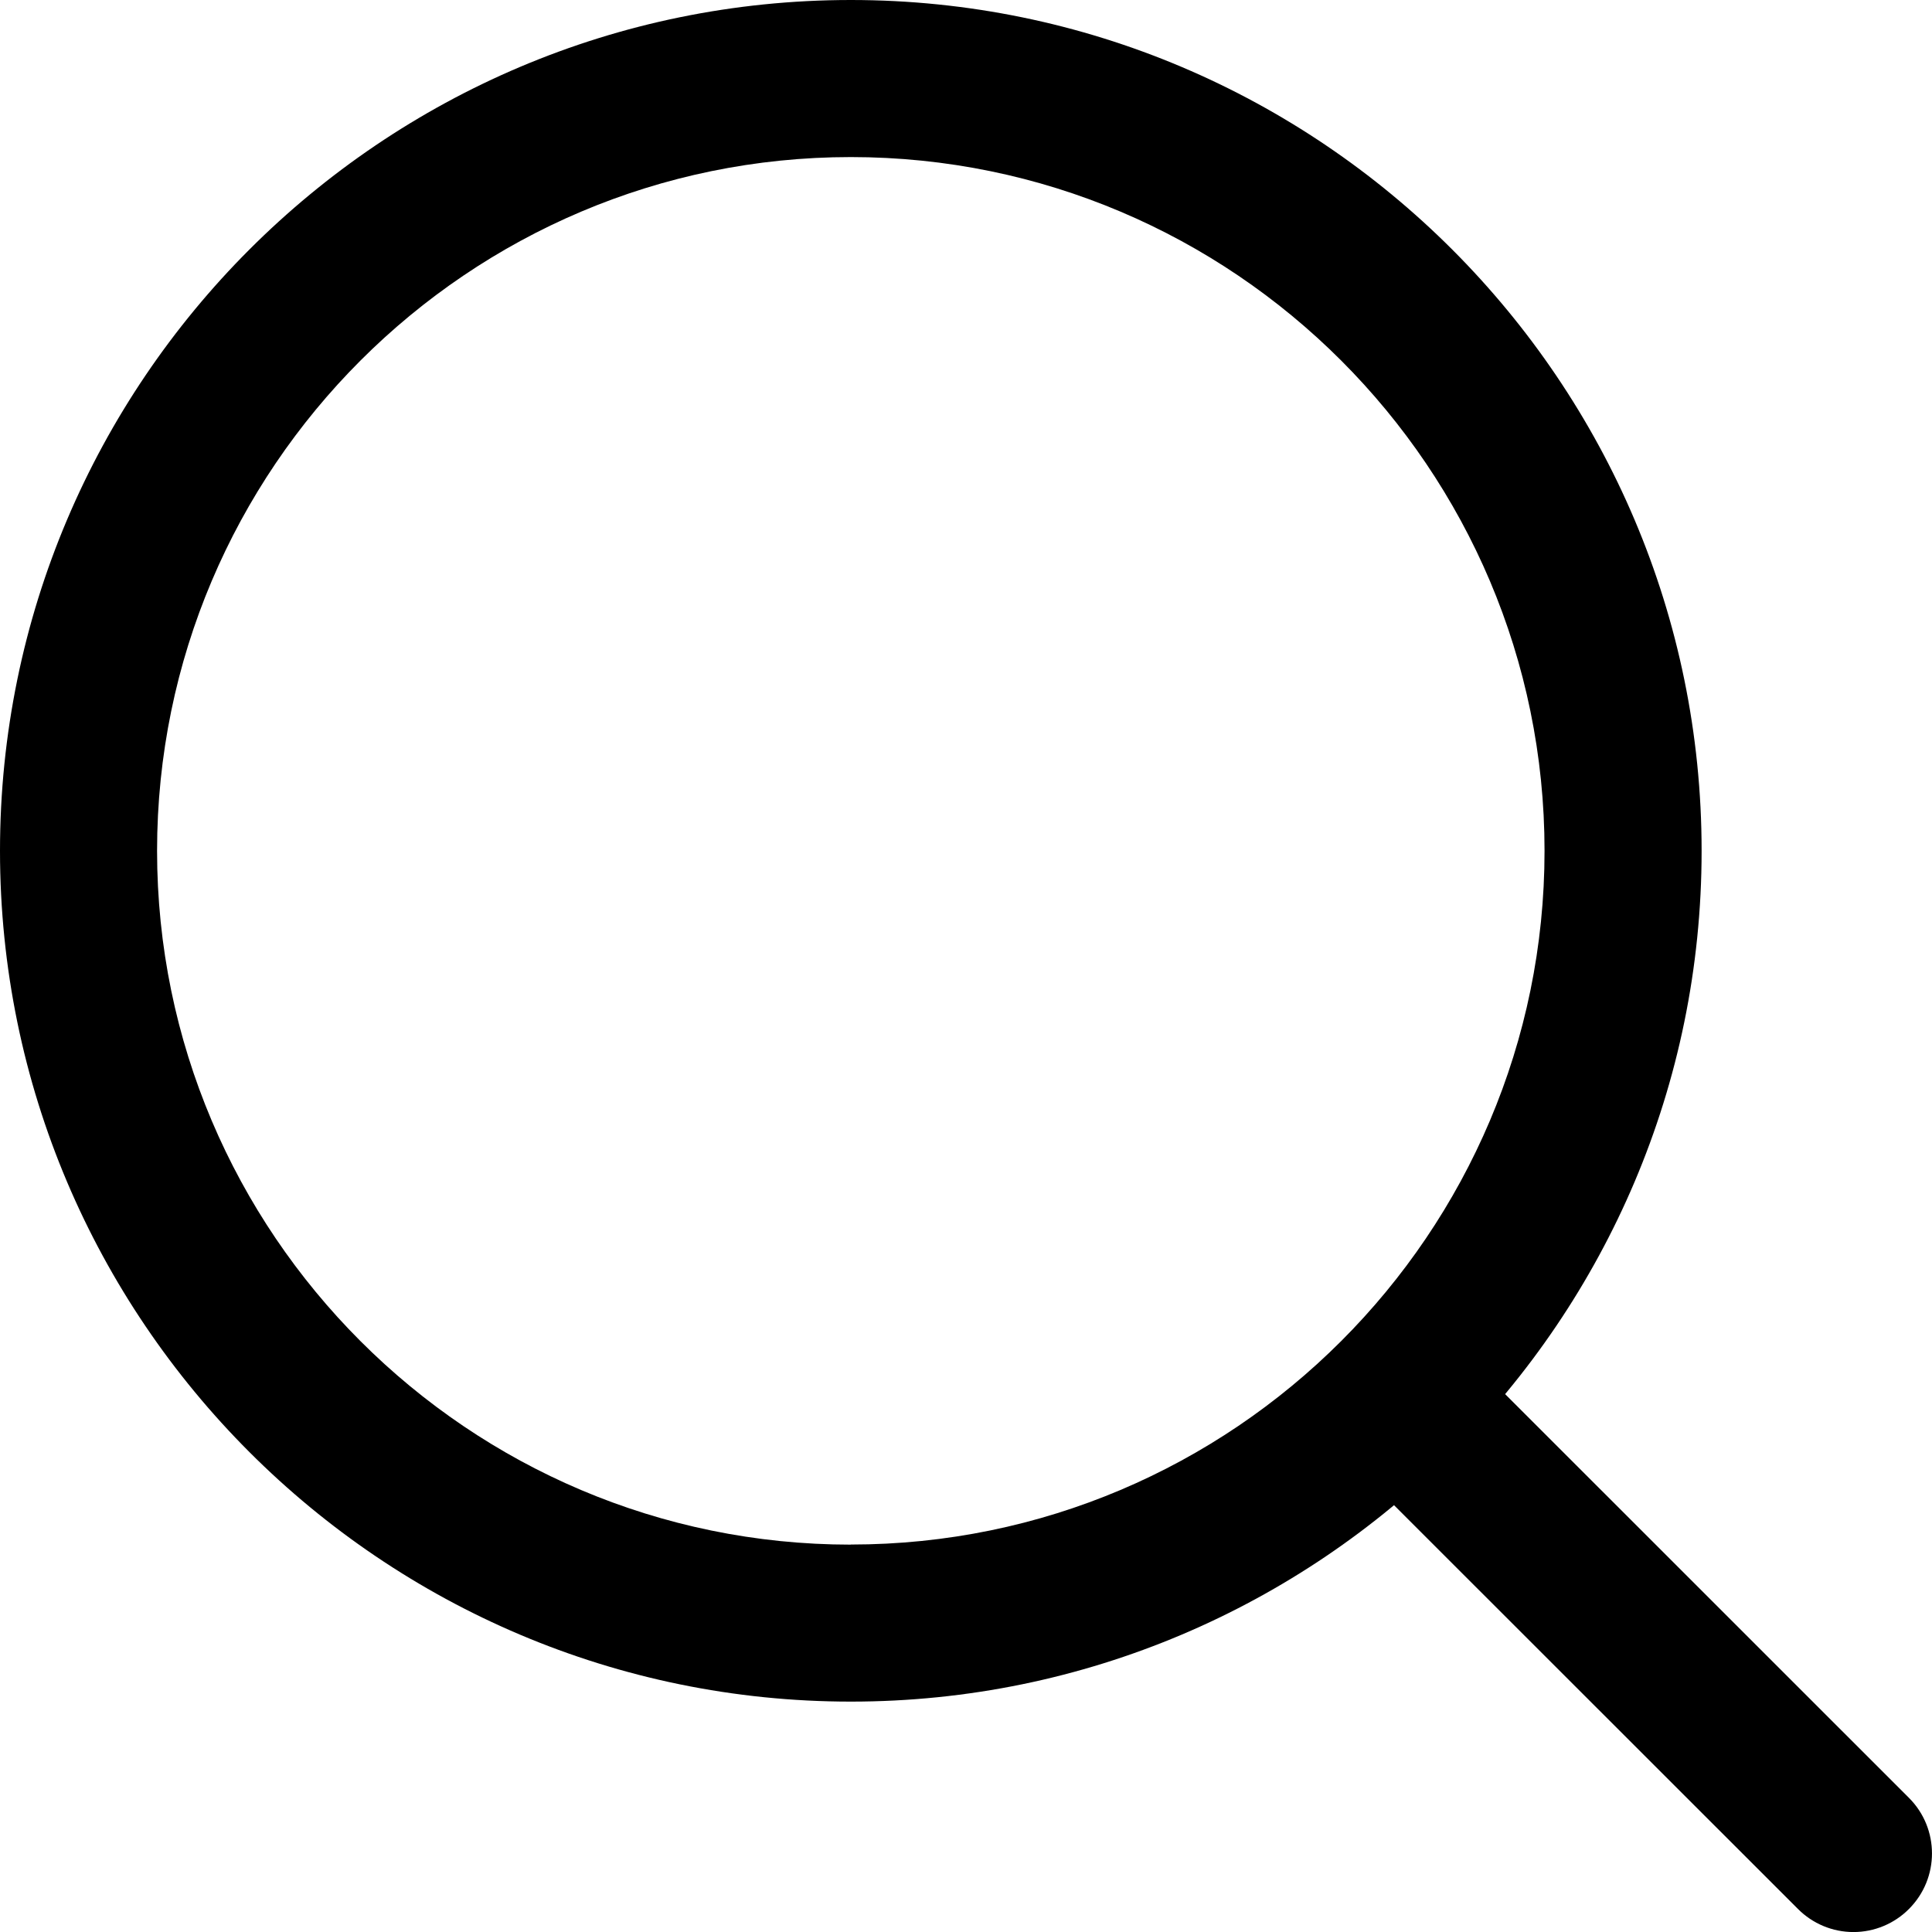
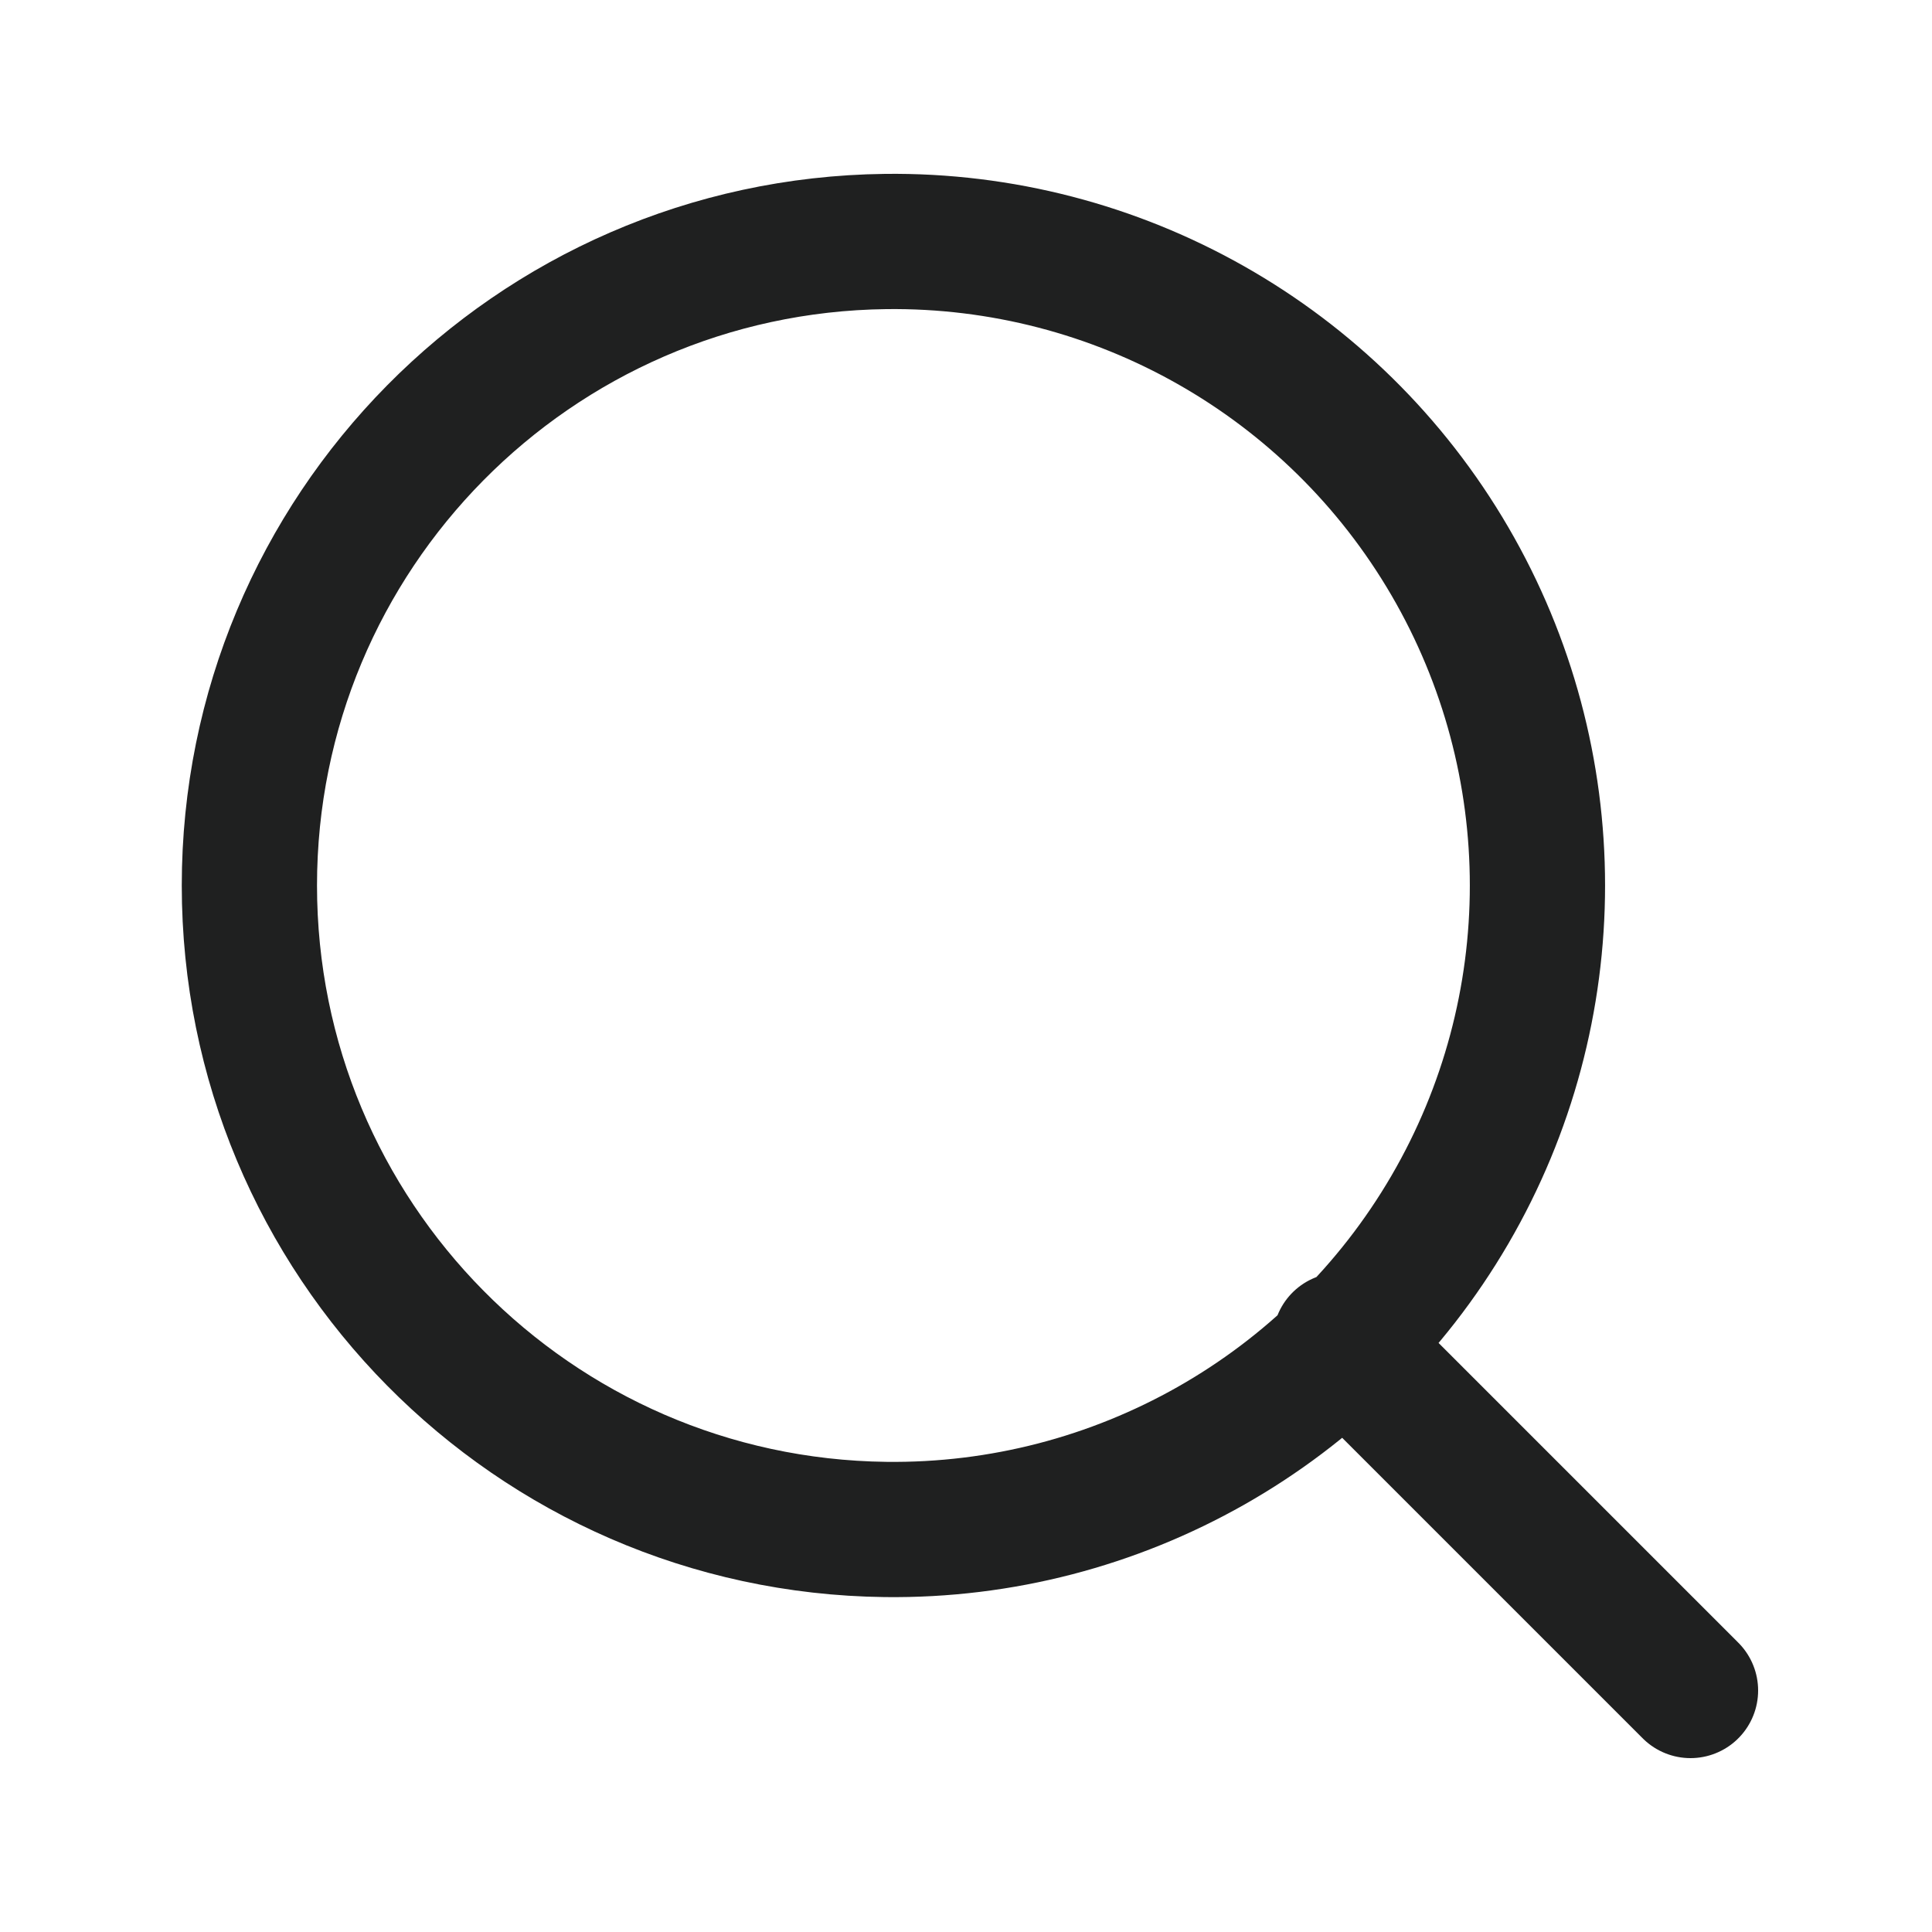
- <svg xmlns="http://www.w3.org/2000/svg" width="20" height="20">
-   <path d="M19.762 18.612L15.1 13.951a.813.813 0 10-1.15 1.15l4.662 4.66a.81.81 0 001.15 0 .813.813 0 000-1.149z" />
-   <path d="M8.808 0C3.95 0 0 3.951 0 8.808c0 4.856 3.951 8.807 8.808 8.807 4.856 0 8.807-3.95 8.807-8.807S13.665 0 8.808 0zm0 15.99c-3.96 0-7.182-3.223-7.182-7.182 0-3.96 3.222-7.182 7.182-7.182 3.96 0 7.181 3.222 7.181 7.182 0 3.96-3.222 7.181-7.181 7.181z" />
+ <svg xmlns="http://www.w3.org/2000/svg" width="20" height="20" fill="none">
+   <path d="M9.167 15.833a6.667 6.667 0 100-13.333 6.667 6.667 0 000 13.333zM17.5 17.5l-3.625-3.625" stroke="#1F2020" stroke-width="1.4" stroke-linecap="round" stroke-linejoin="round" />
</svg>
